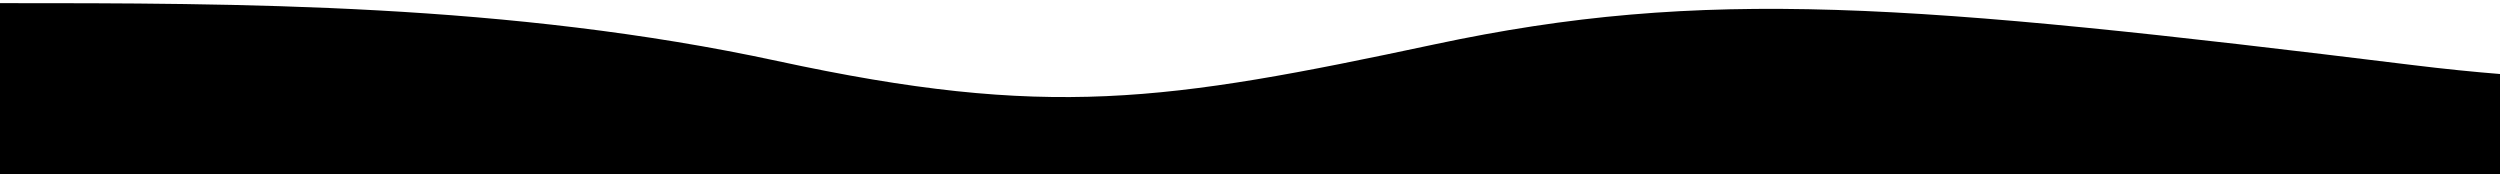
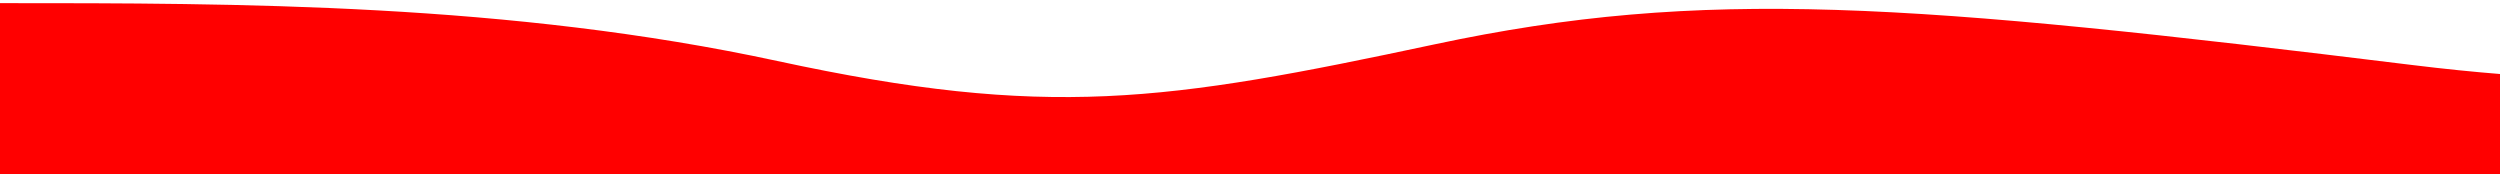
<svg xmlns="http://www.w3.org/2000/svg" class="wave-1hkxOo" version="1.1" viewBox="0 0 1440 100" preserveAspectRatio="none">
-   <path class="wavePath-haxJK1 animationPaused-2hZ4IO" d="M826.337,25.54 C670.97,58.656 603.696,68.787 447.802,35.144 C293.343,1.811 137.334,1.811 0,1.811 L0,150 L1920,150 L1920,1.811 C1739.535,-16.685 1679.864,73.161 1389.783,37.486 C1099.701,1.811 981.705,-7.577 826.337,25.54 Z" fill="currentColor" />
+   <path class="wavePath-haxJK1 animationPaused-2hZ4IO" d="M826.337,25.54 C670.97,58.656 603.696,68.787 447.802,35.144 C293.343,1.811 137.334,1.811 0,1.811 L0,150 L1920,150 L1920,1.811 C1739.535,-16.685 1679.864,73.161 1389.783,37.486 C1099.701,1.811 981.705,-7.577 826.337,25.54 Z" fill="red" />
</svg>
